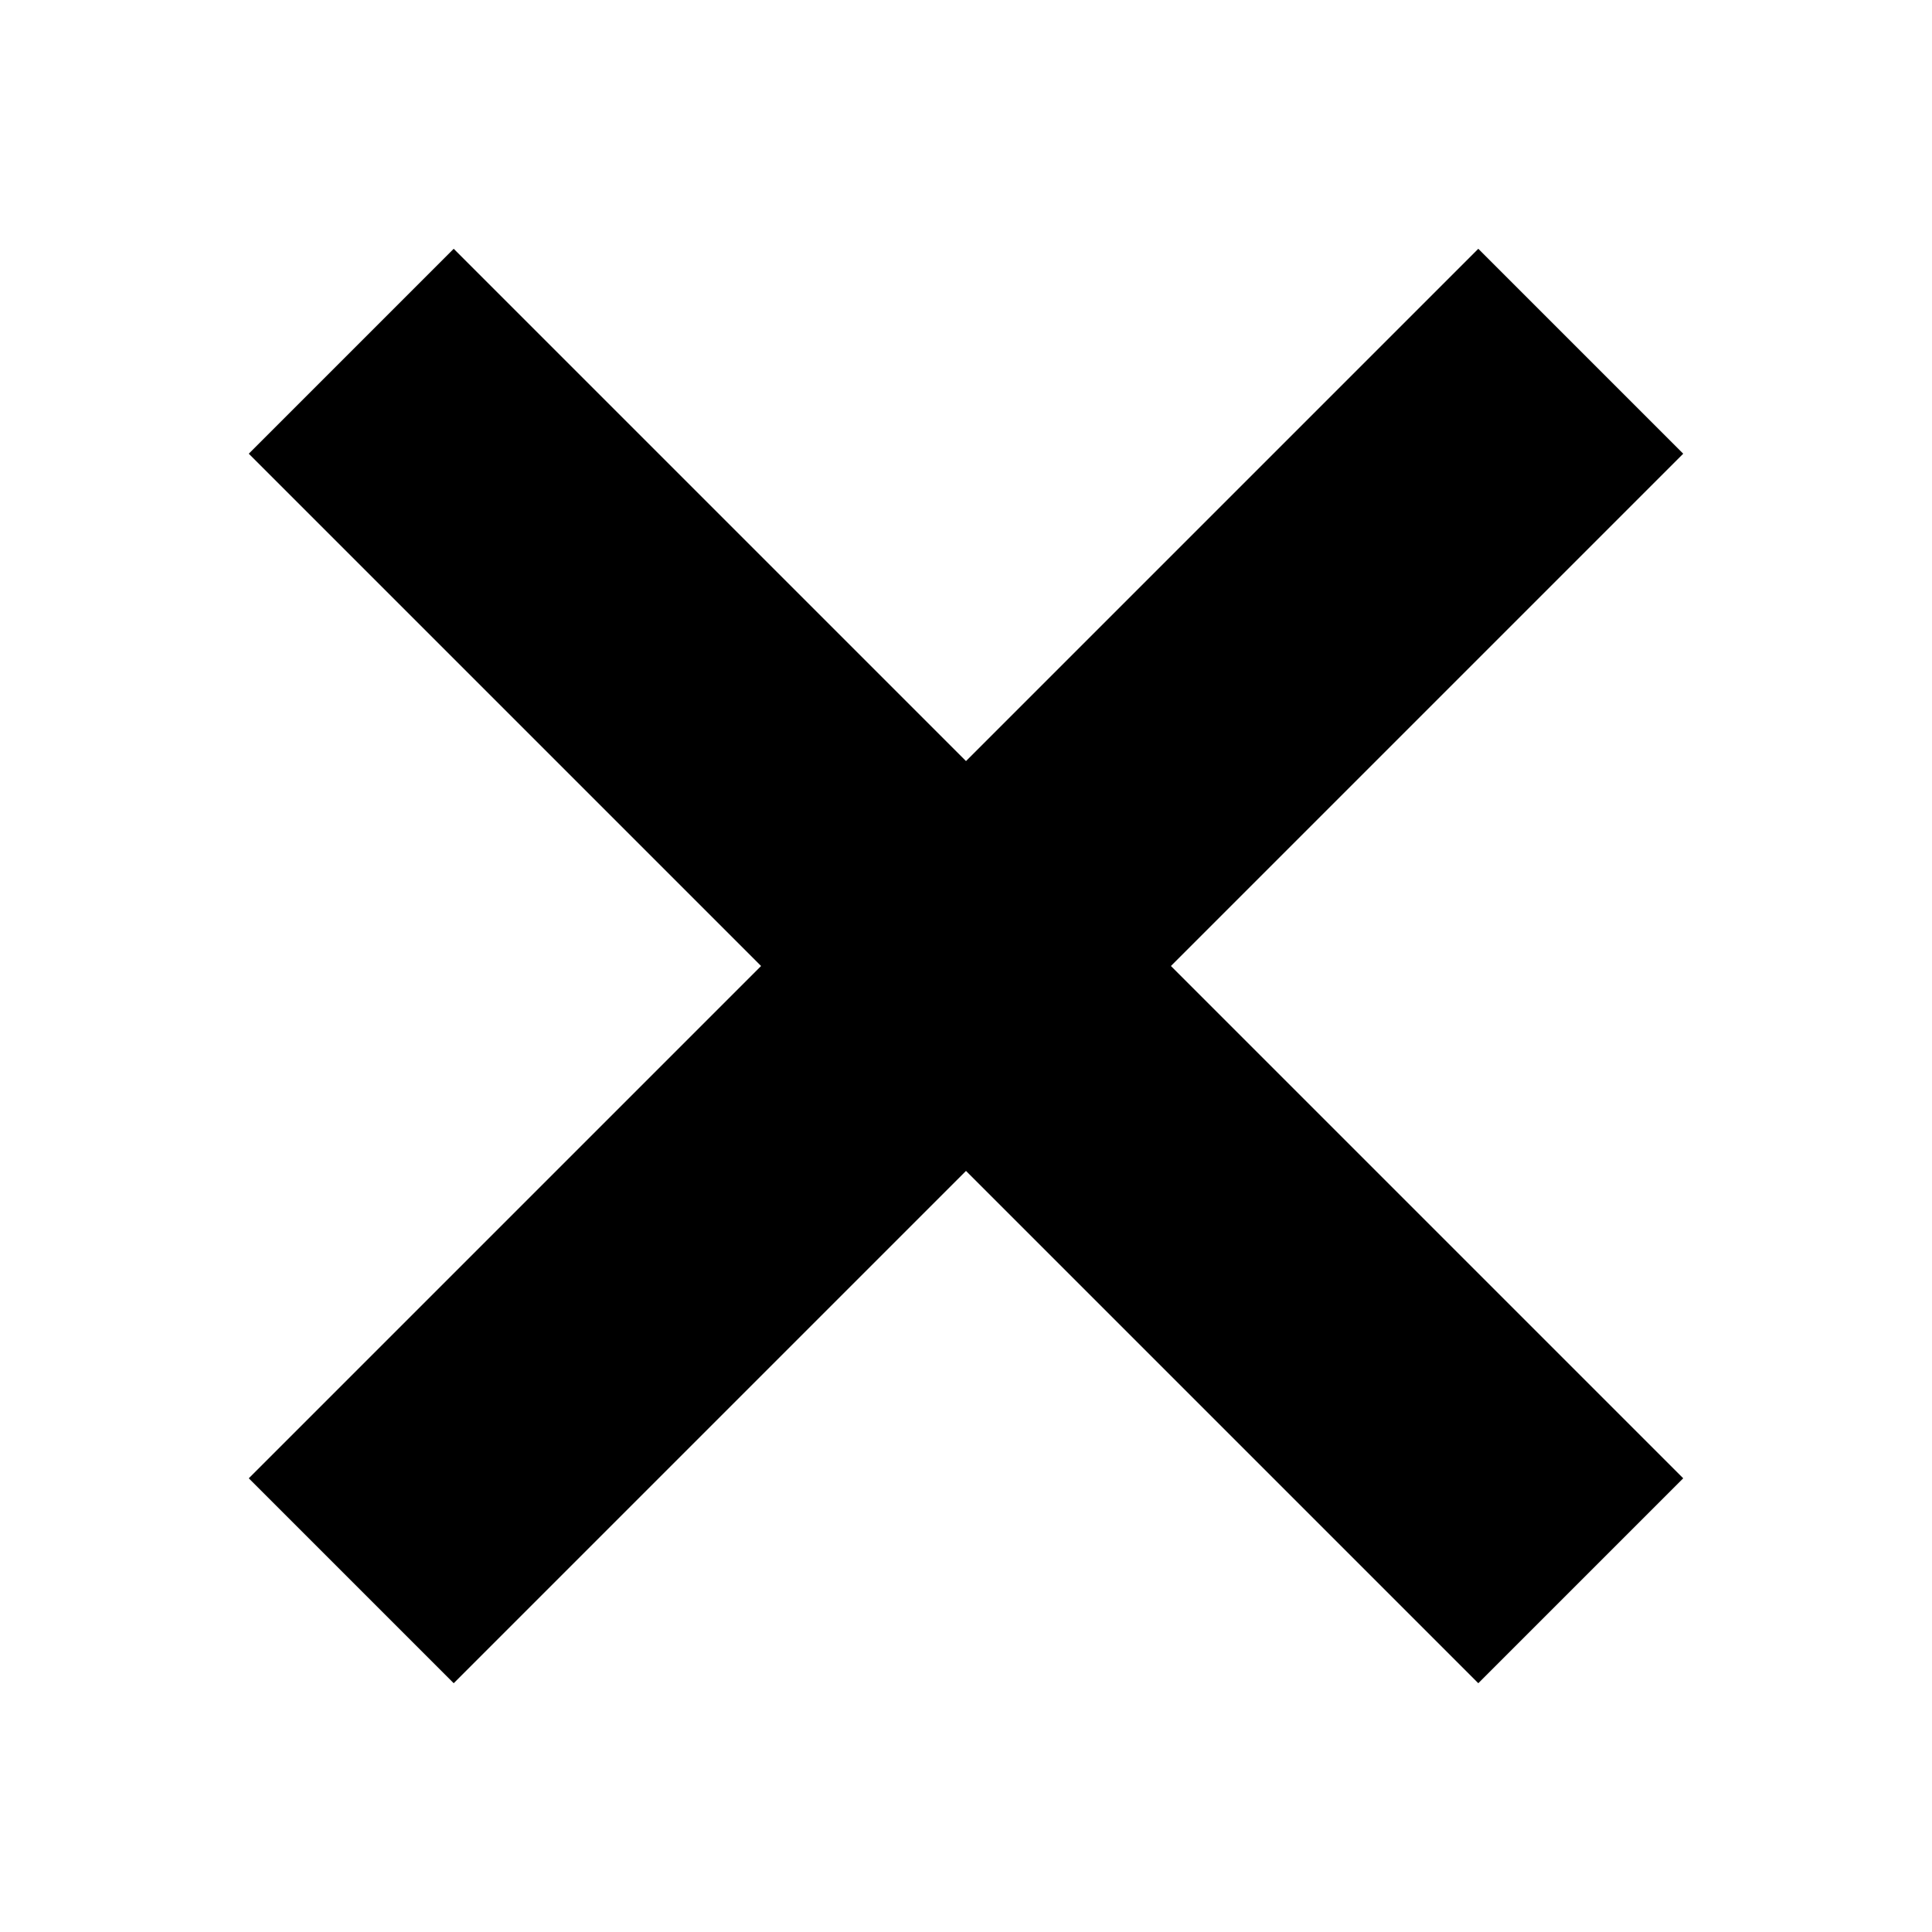
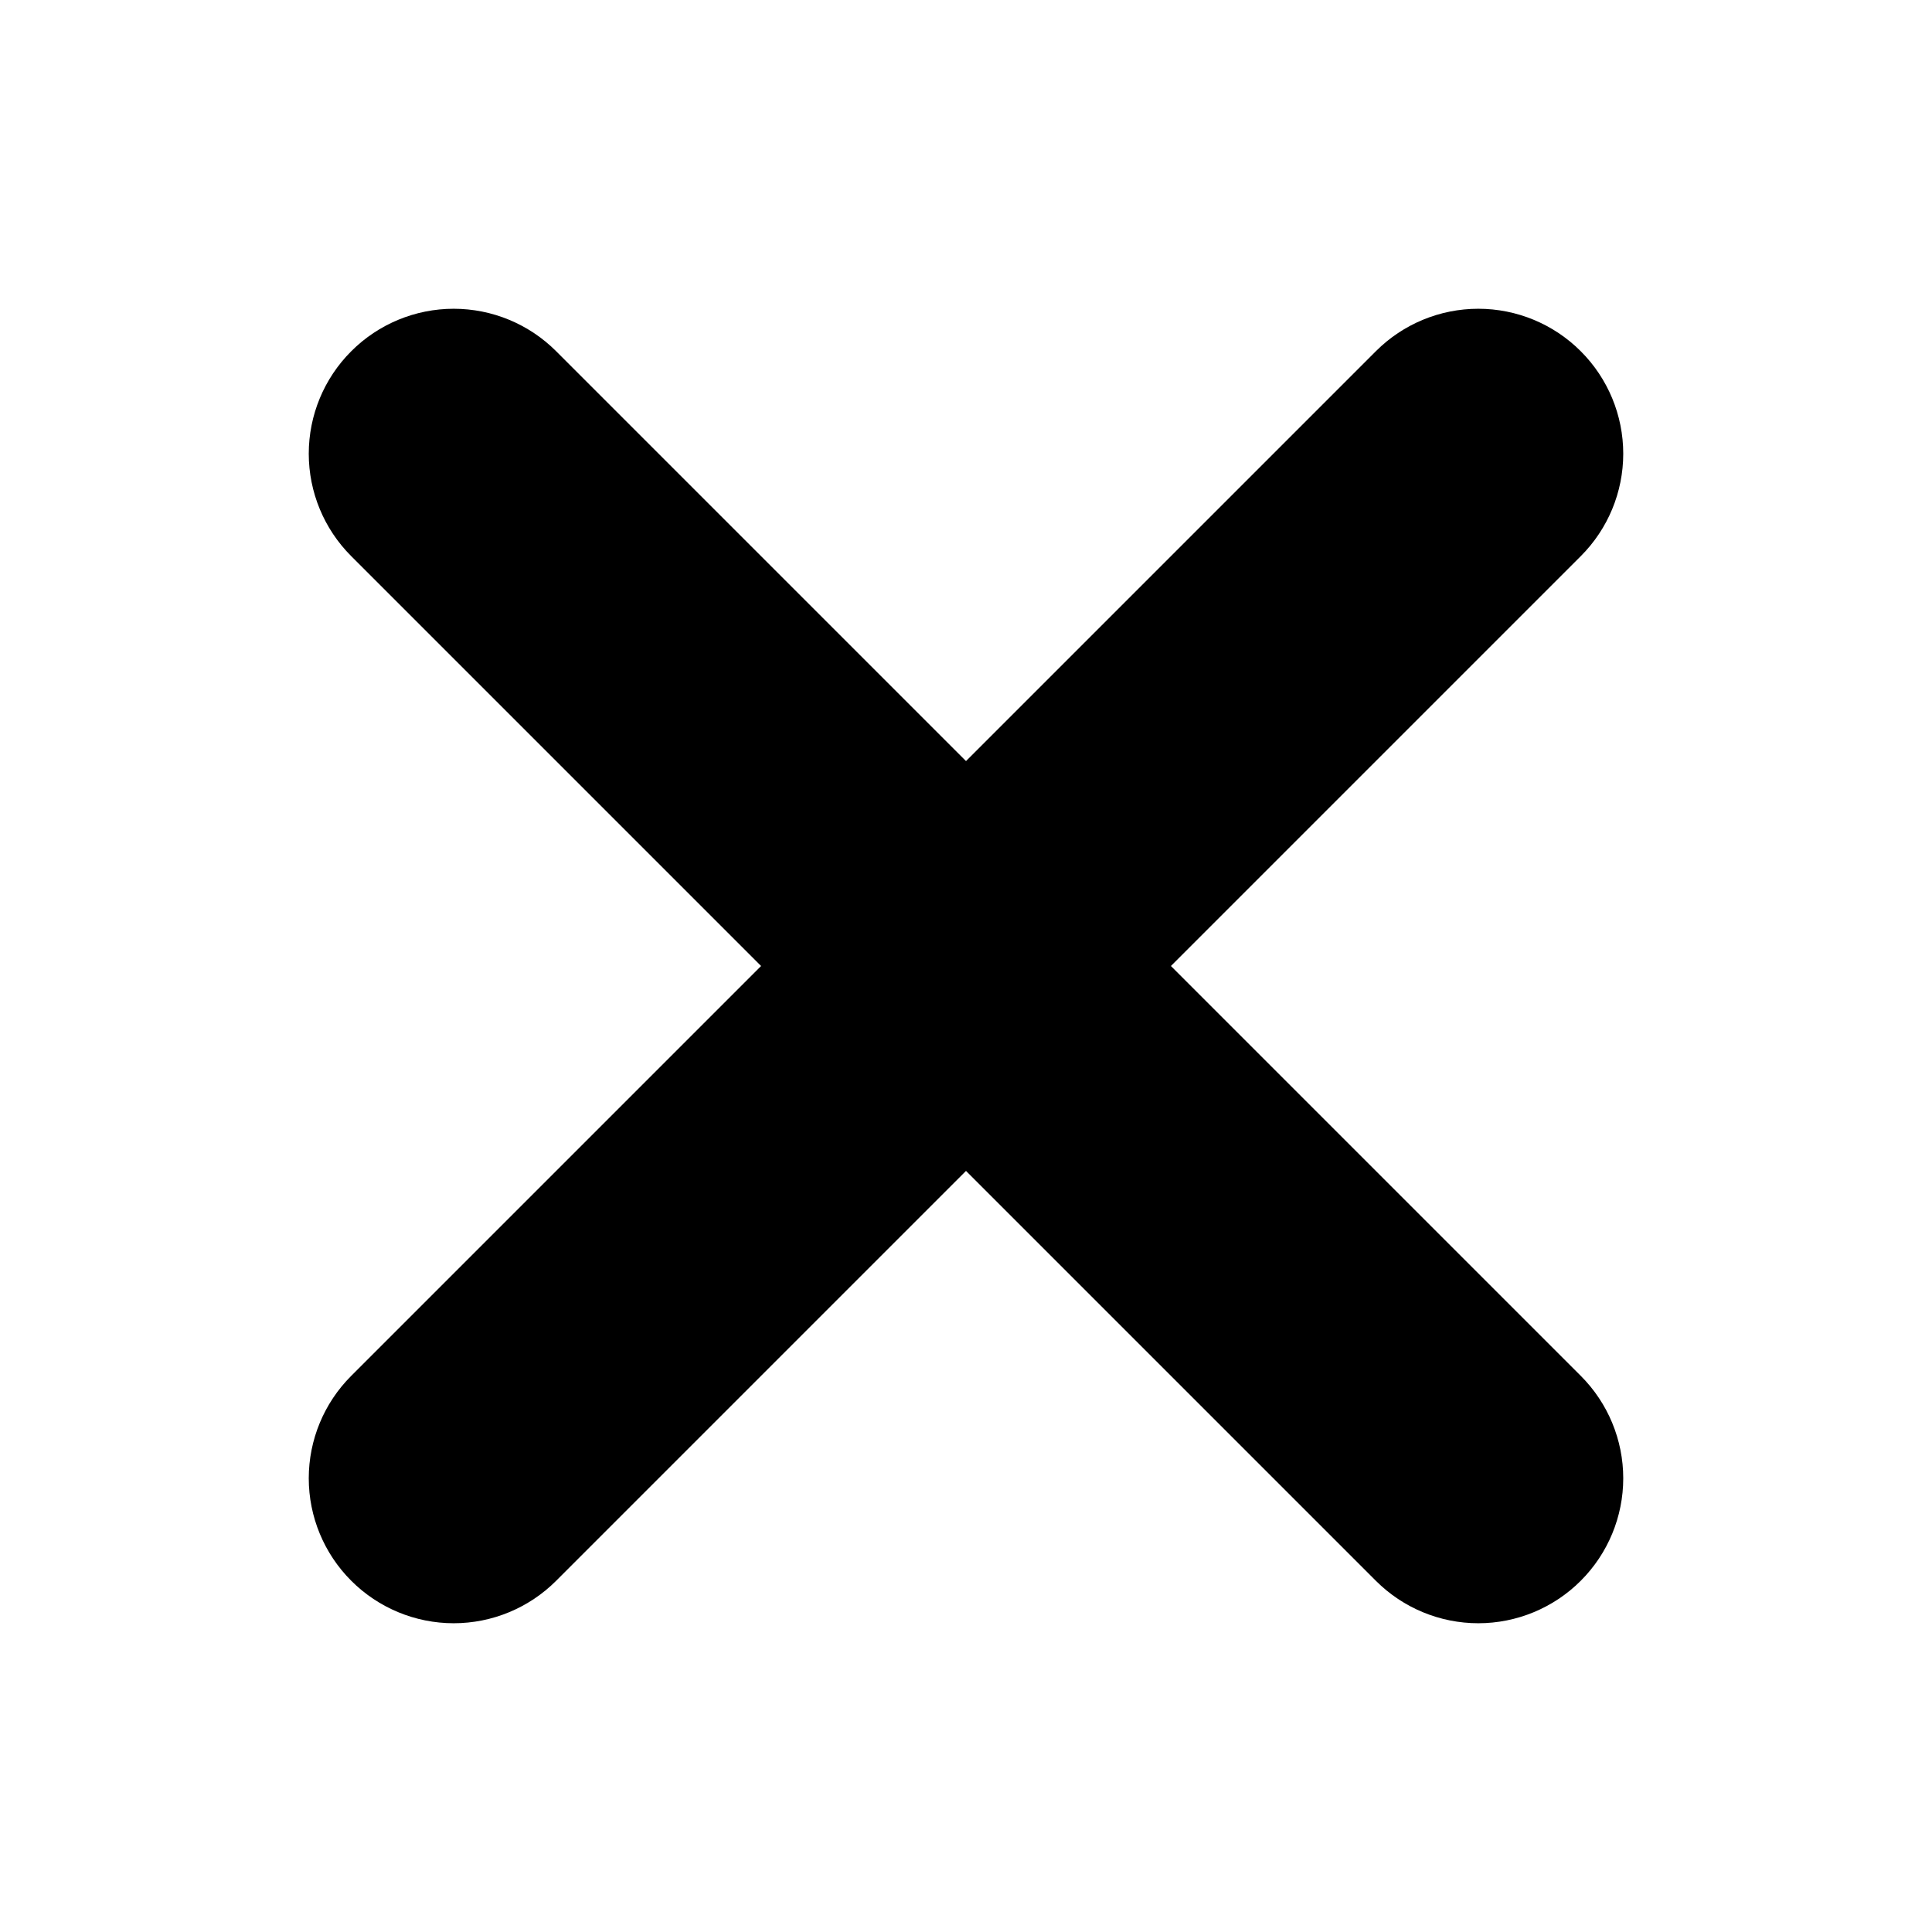
<svg xmlns="http://www.w3.org/2000/svg" width="100%" height="100%" viewBox="0 0 40 40" version="1.1" xml:space="preserve" style="fill-rule:evenodd;clip-rule:evenodd;stroke-linejoin:round;stroke-miterlimit:2;">
  <g transform="matrix(0.707107,0.707107,-0.707107,0.707107,20,-8.28427)">
-     <path d="M23,17L23,2L17,2L17,17L2,17L2,23L17,23L17,38L23,38L23,23L38,23L38,17L23,17Z" />
+     <path d="M23,17L23,4.998C23,4.203 22.684,3.44 22.122,2.878C21.56,2.316 20.797,2 20.002,2C20.001,2 19.999,2 19.998,2C19.203,2 18.44,2.316 17.878,2.878C17.316,3.44 17,4.203 17,4.998C17,9.375 17,17 17,17L4.998,17C4.203,17 3.44,17.316 2.878,17.878C2.316,18.44 2,19.203 2,19.998C2,19.999 2,20.001 2,20.002C2,20.797 2.316,21.56 2.878,22.122C3.44,22.684 4.203,23 4.998,23C9.375,23 17,23 17,23L17,35.002C17,35.797 17.316,36.56 17.878,37.122C18.44,37.684 19.203,38 19.998,38C19.999,38 20.001,38 20.002,38C20.797,38 21.56,37.684 22.122,37.122C22.684,36.56 23,35.797 23,35.002C23,30.625 23,23 23,23L35.002,23C35.797,23 36.56,22.684 37.122,22.122C37.684,21.56 38,20.797 38,20.002C38,20.001 38,19.999 38,19.998C38,19.203 37.684,18.44 37.122,17.878C36.56,17.316 35.797,17 35.002,17C30.625,17 23,17 23,17Z" />
  </g>
</svg>
